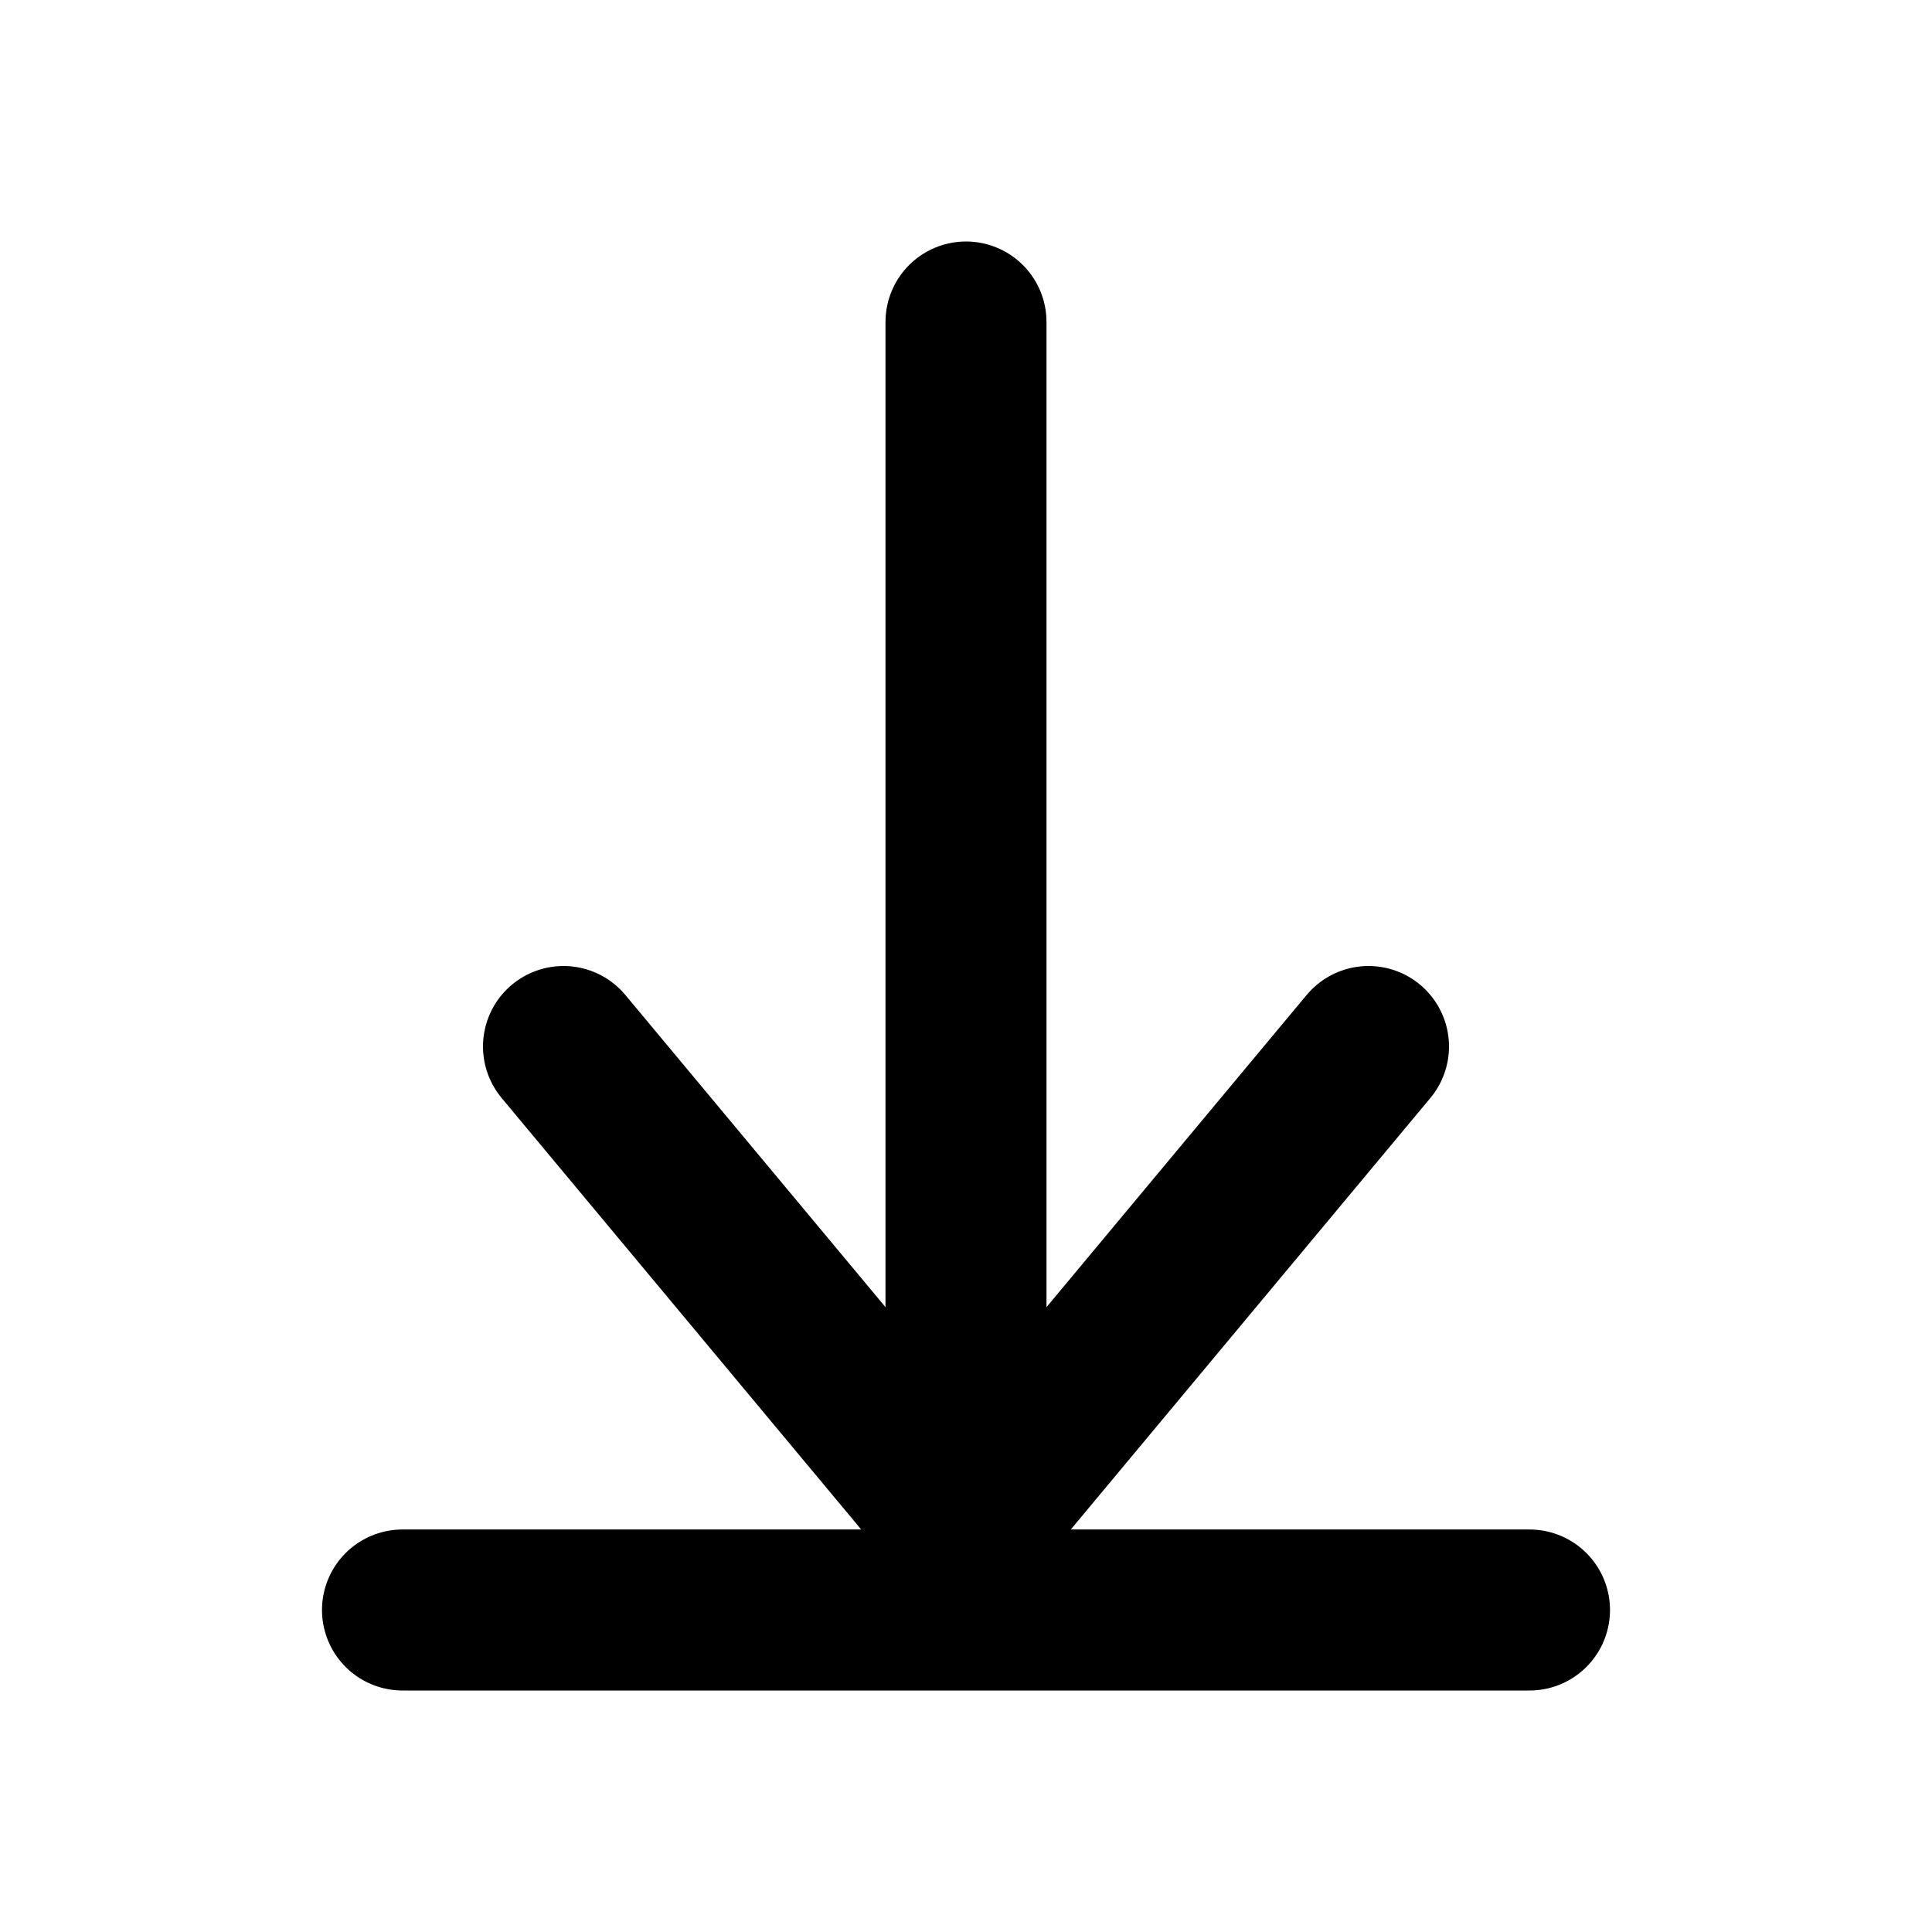
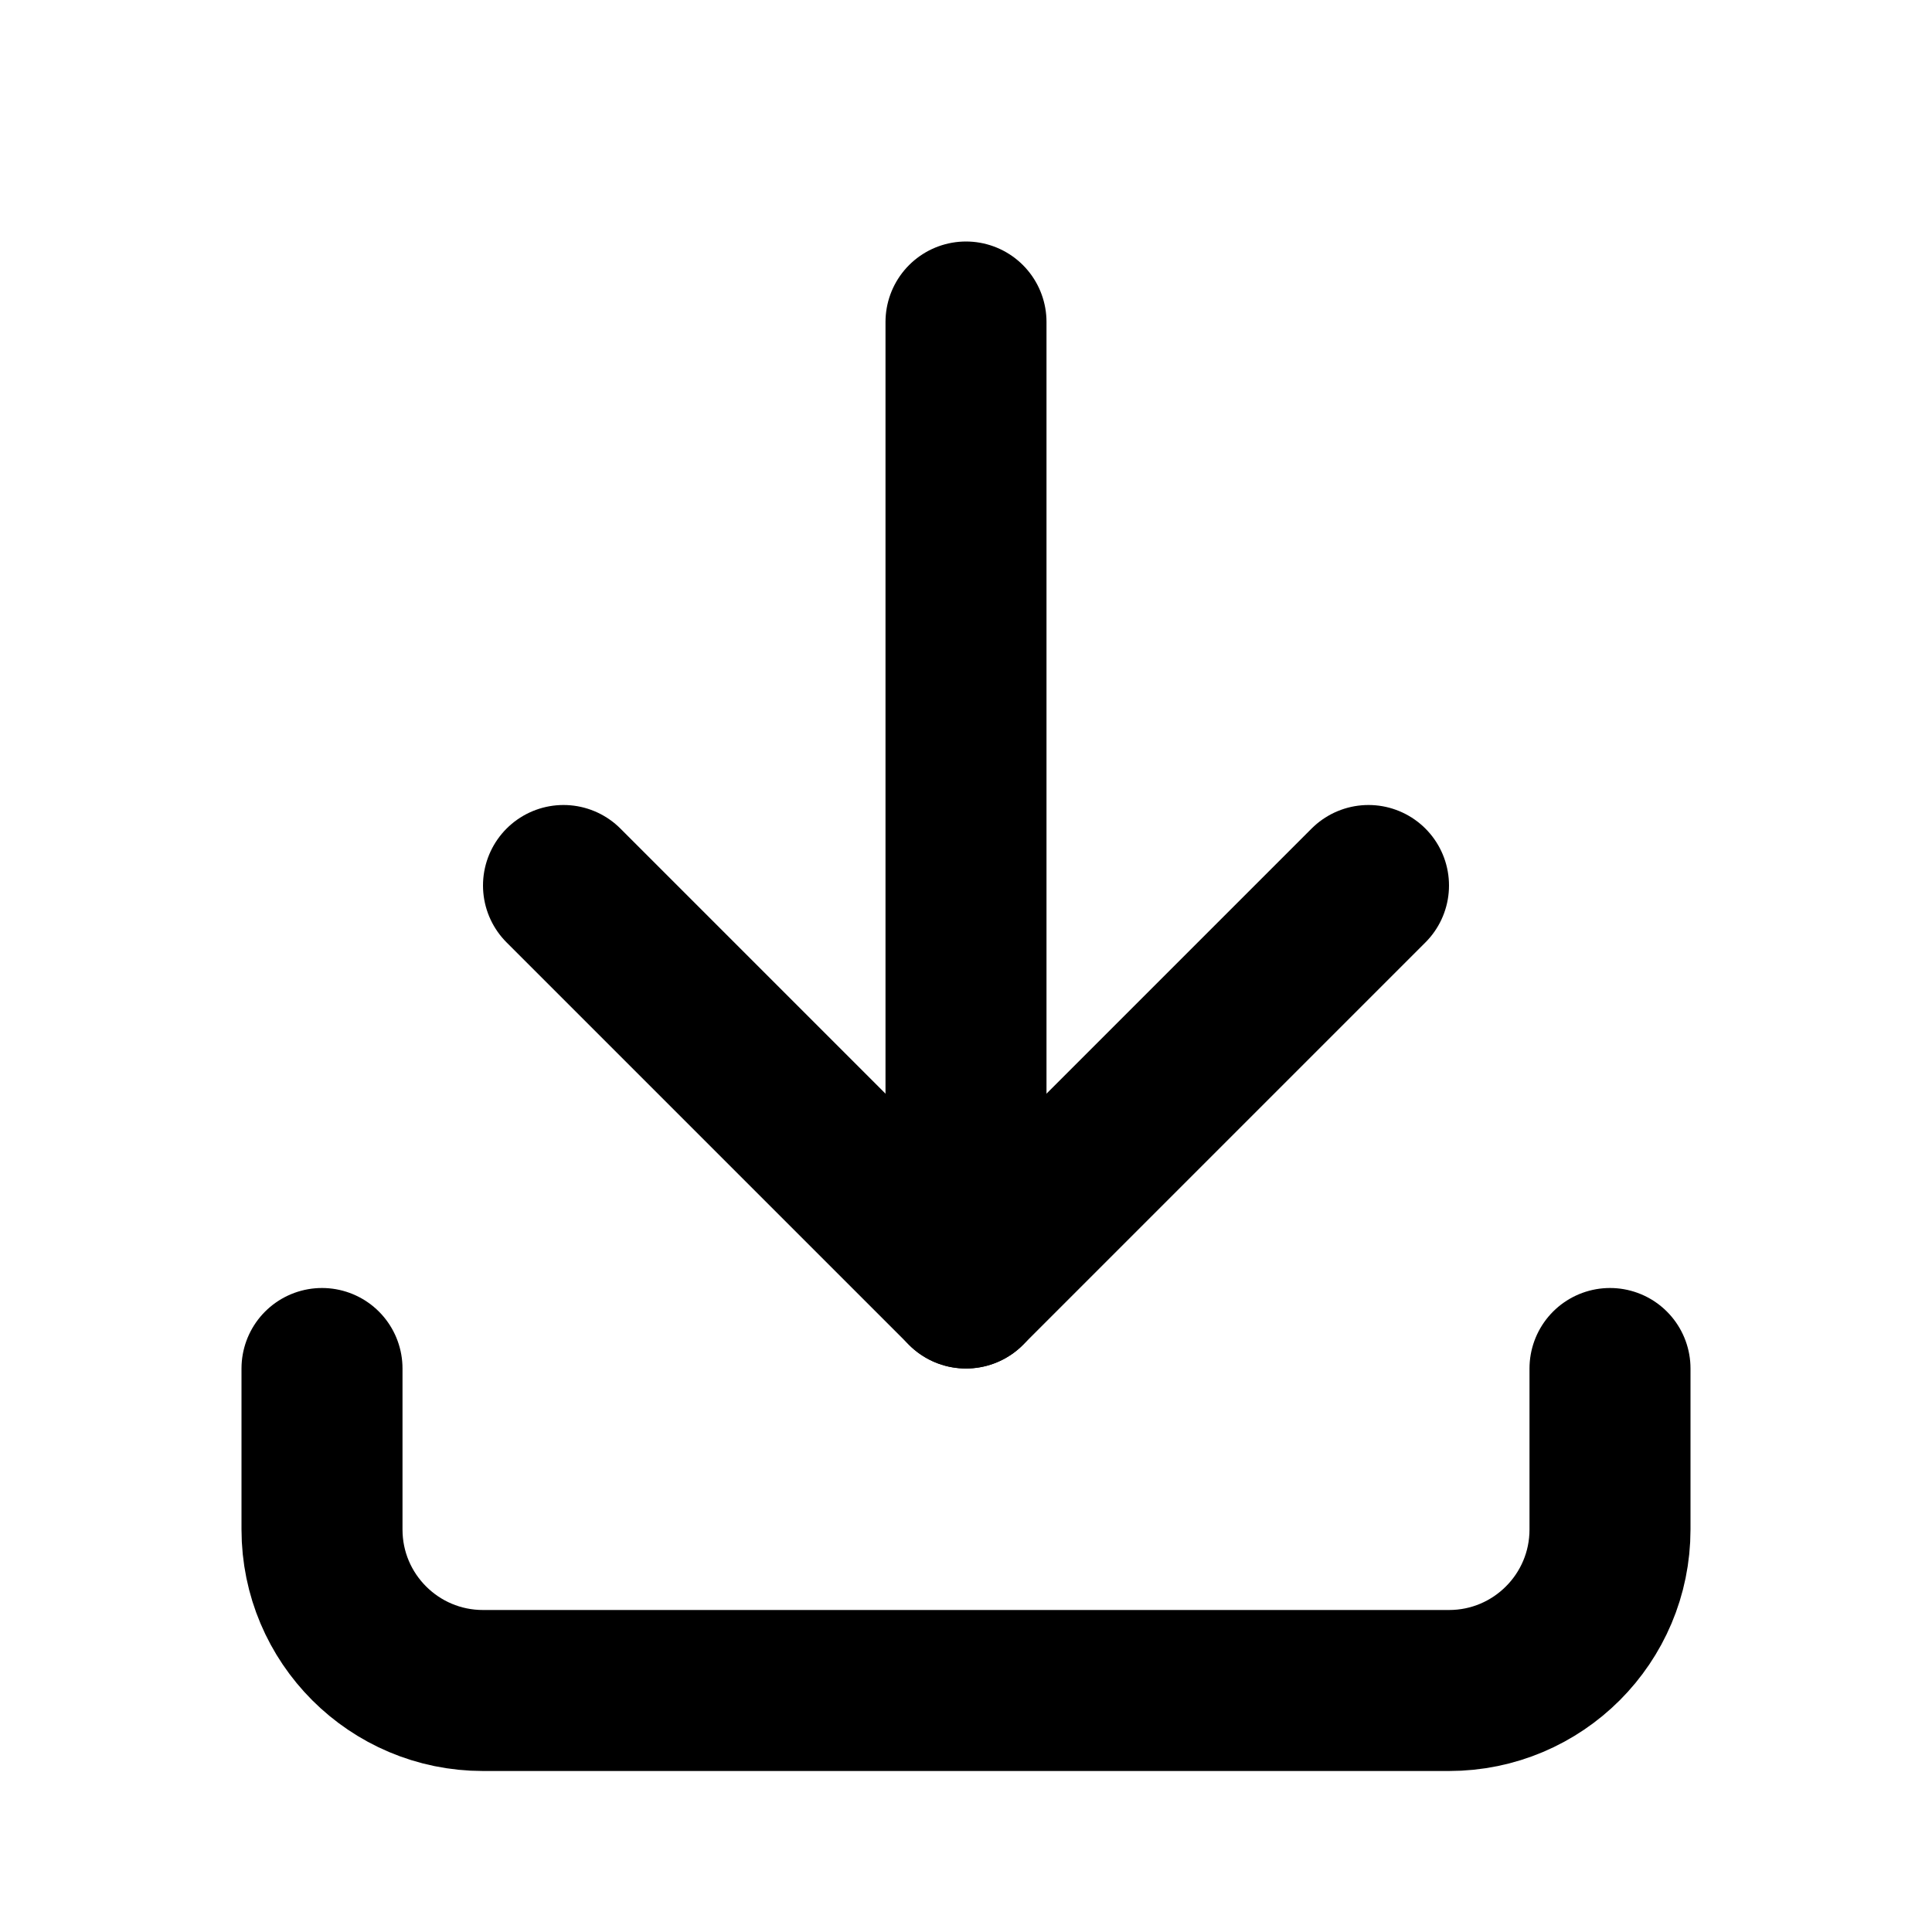
- <svg xmlns="http://www.w3.org/2000/svg" viewBox="0 0 24 24" fill="none" stroke="currentColor" stroke-width="2" stroke-linecap="round" stroke-linejoin="round" shape-rendering="geometricPrecision" role="img" aria-labelledby="title">
-   <g>
-     <path d="M12 4v15m-5-6 5 6 5-6" />
-     <path d="M5 20L19 20" />
-   </g>
+ <svg xmlns="http://www.w3.org/2000/svg" width="24" height="24" viewBox="0 0 24 24" fill="none" stroke="currentColor" stroke-width="2" stroke-linecap="round" stroke-linejoin="round">
+   <path d="M4 17v2a2 2 0 0 0 2 2h12a2 2 0 0 0 2 -2v-2" />
+   <path d="M7 11l5 5l5 -5" />
+   <path d="M12 4l0 12" />
</svg>
